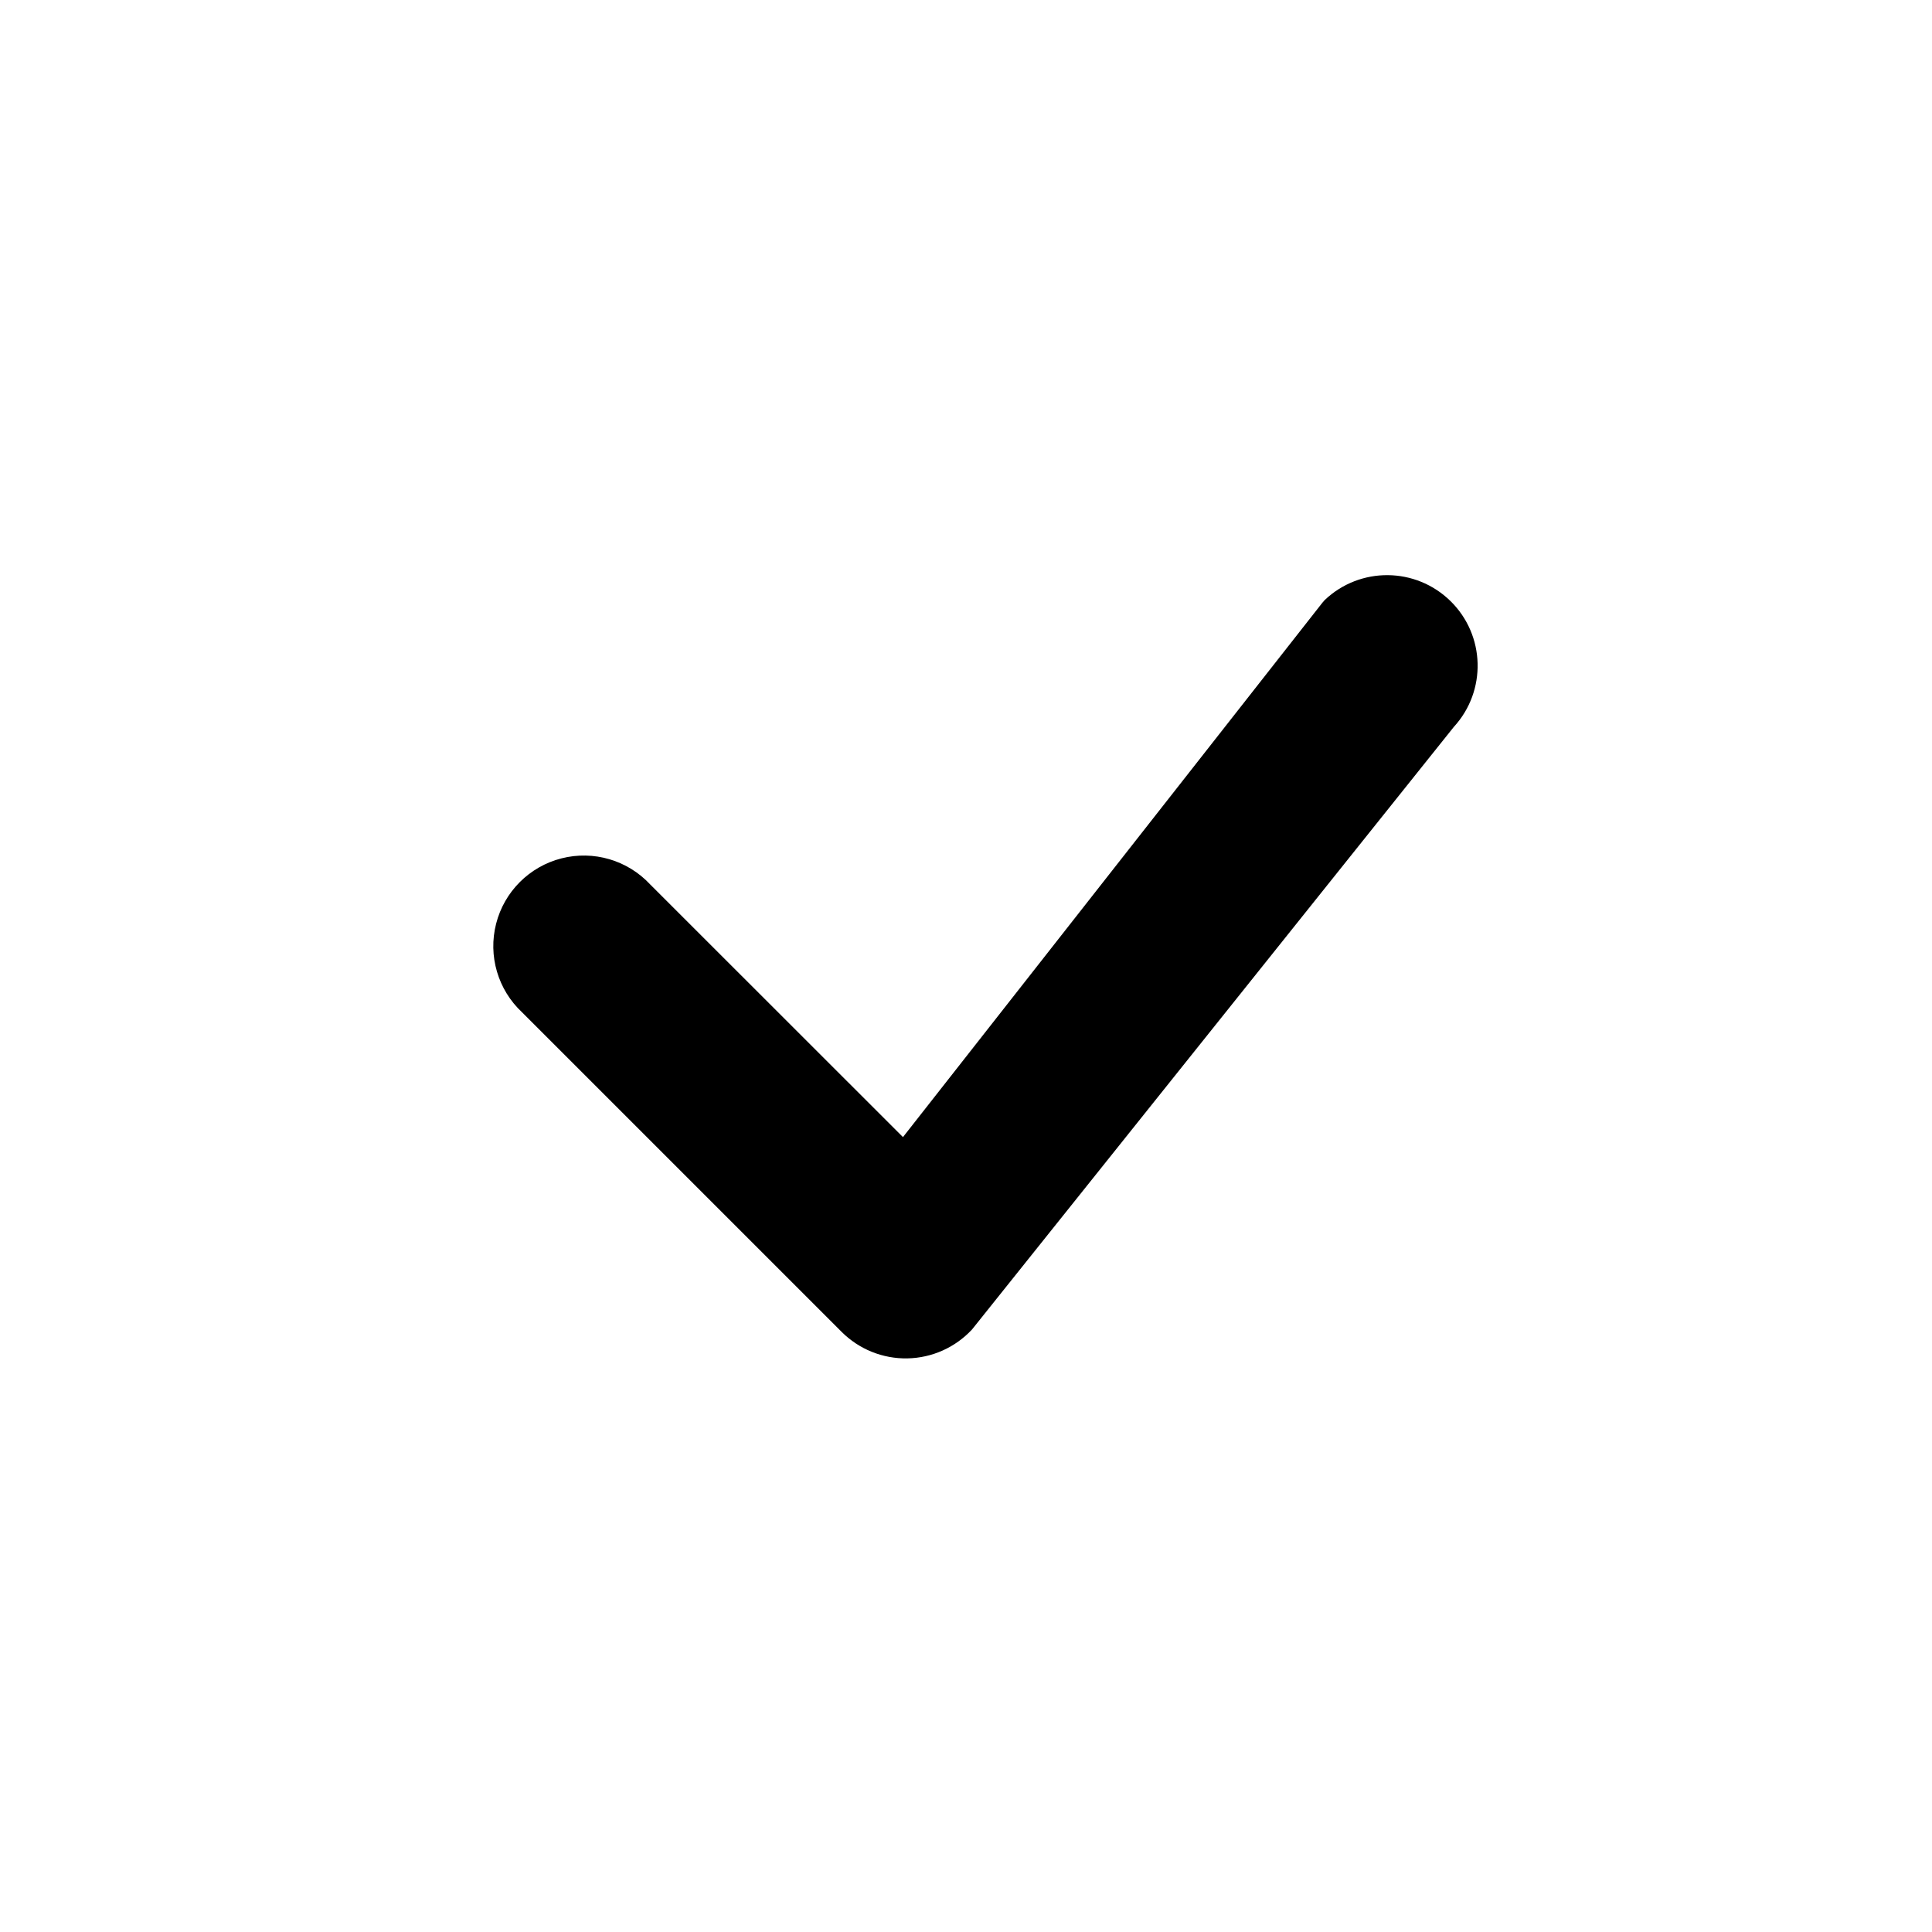
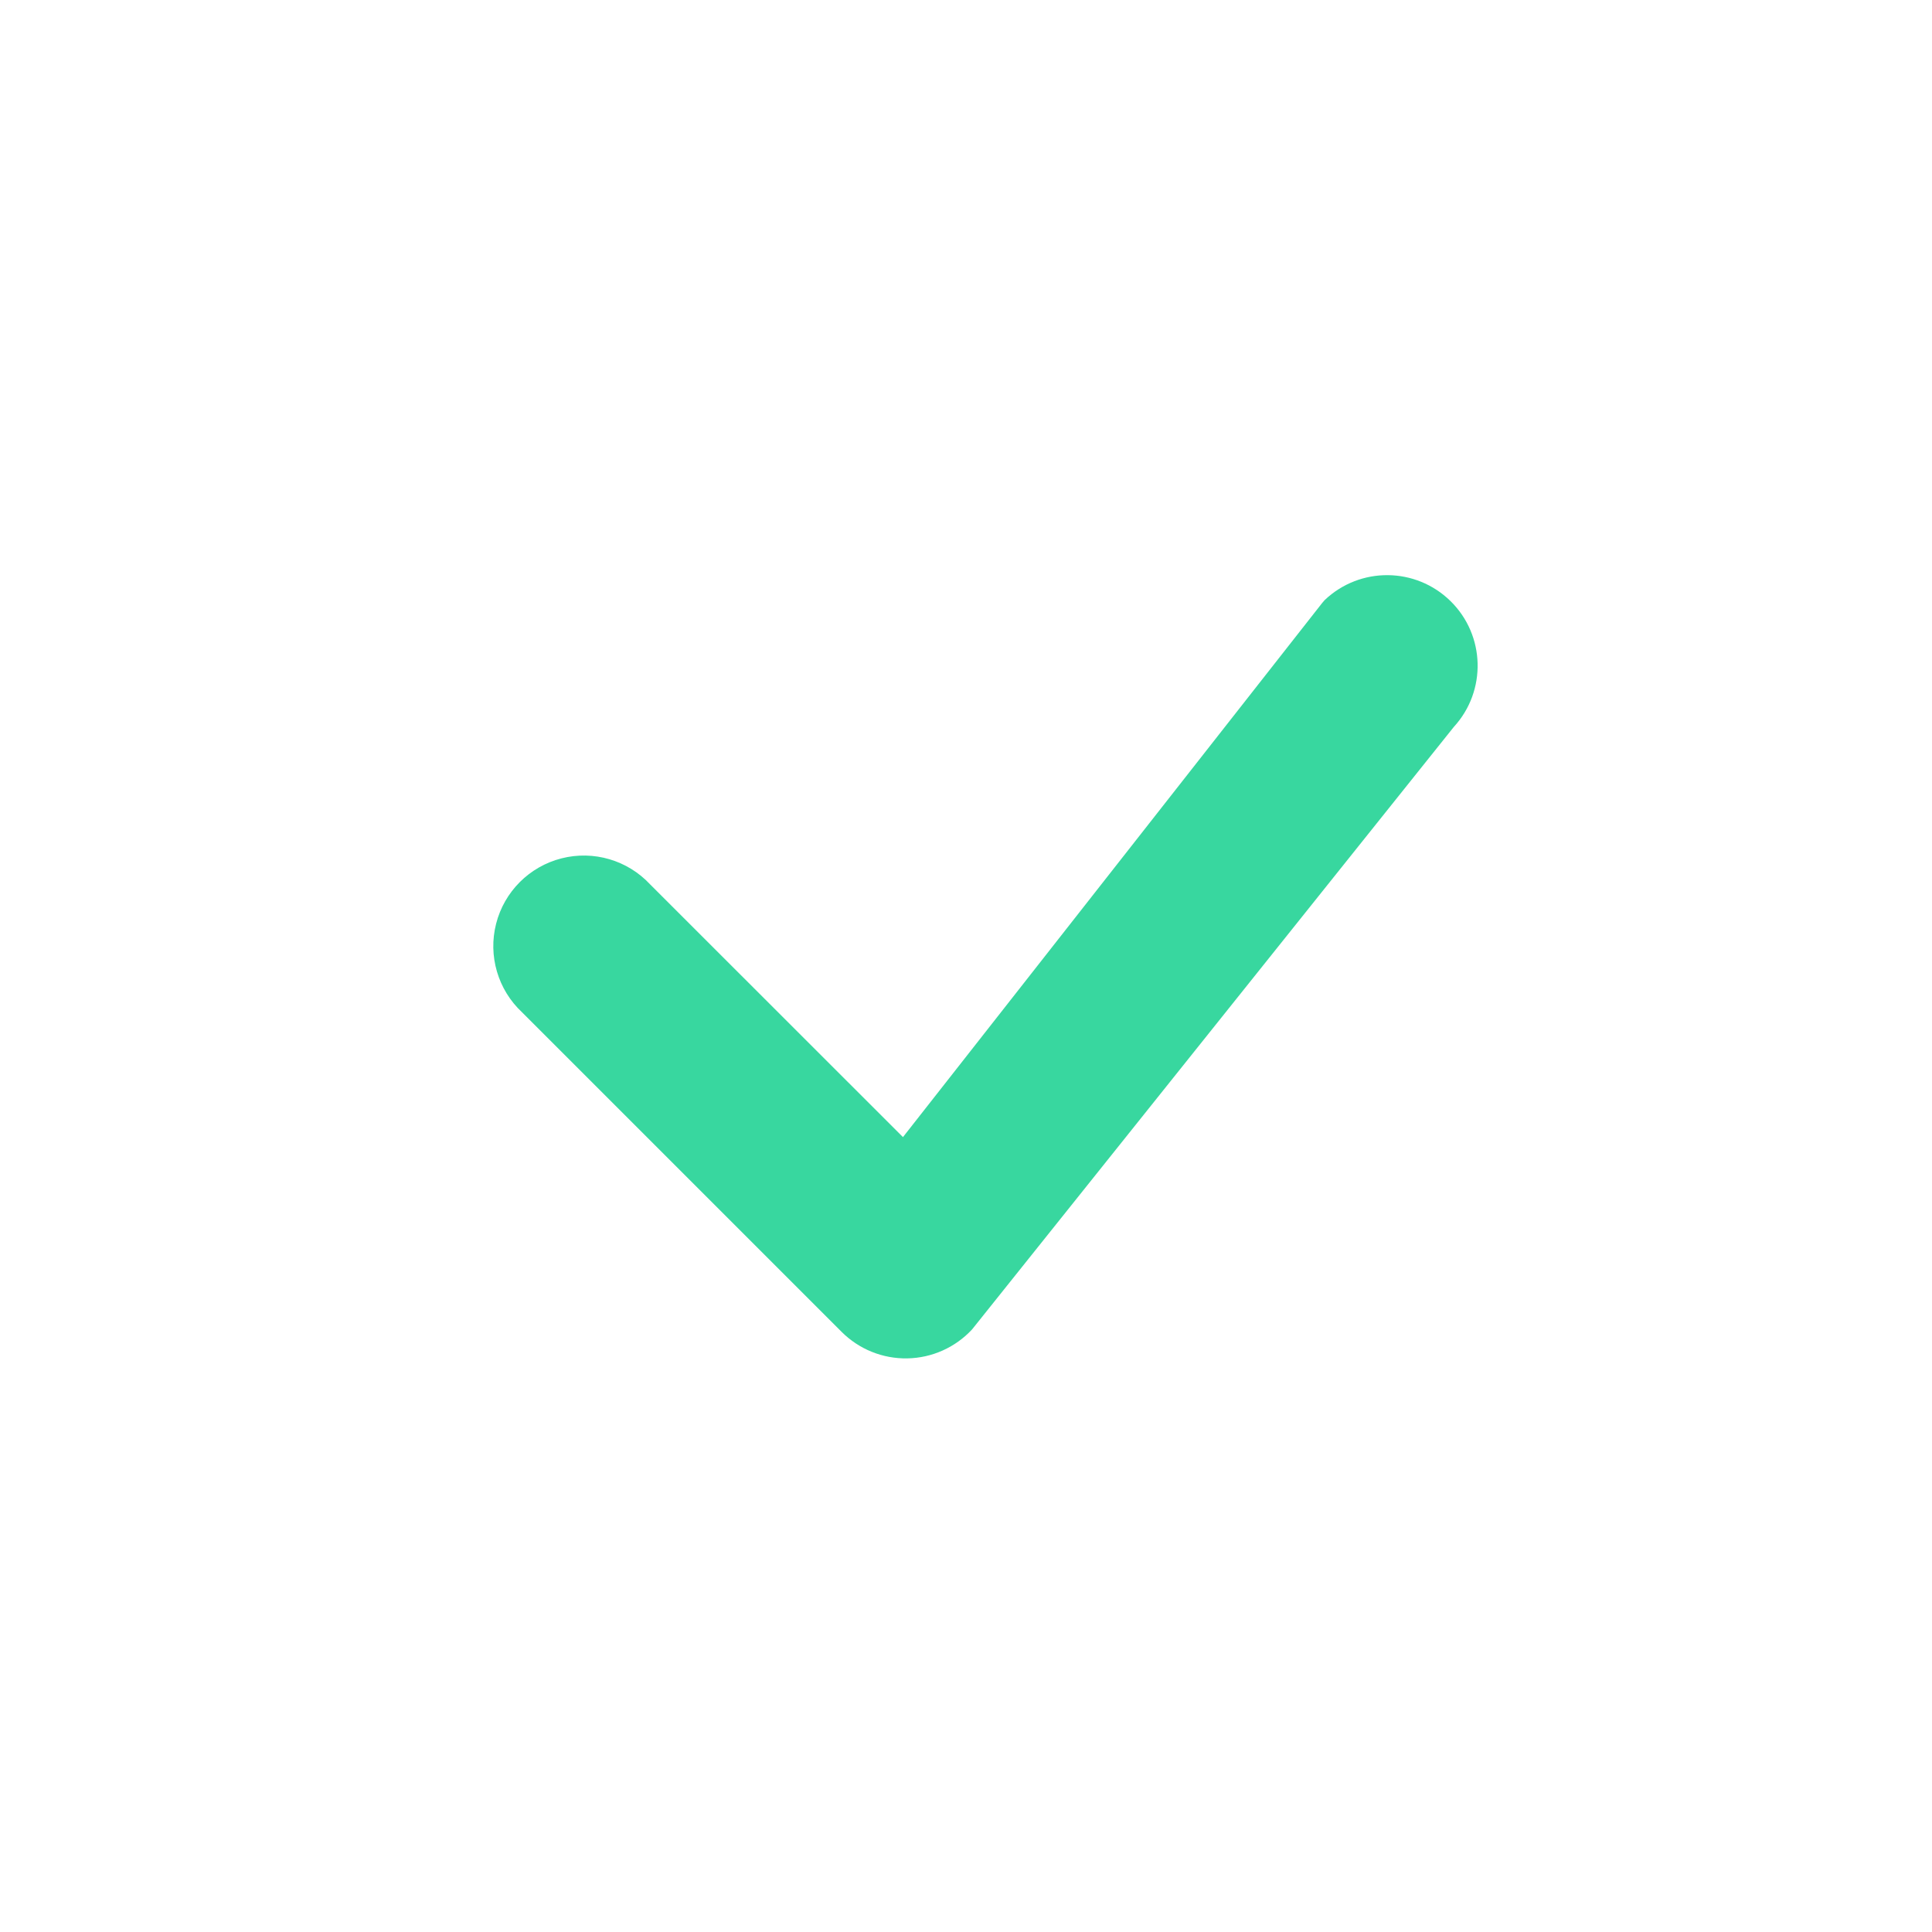
- <svg xmlns="http://www.w3.org/2000/svg" width="16" height="16" fill="currentColor" class="bi bi-check" viewBox="0 0 16 16">
+ <svg xmlns="http://www.w3.org/2000/svg" width="16" height="16" fill="#38D79F" class="bi bi-check" viewBox="0 0 16 16">
  <path d="M10.97 4.97a.75.75 0 0 1 1.07 1.05l-3.99 4.99a.75.75 0 0 1-1.08.02L4.324 8.384a.75.75 0 1 1 1.06-1.06l2.094 2.093 3.473-4.425z" />
</svg>
